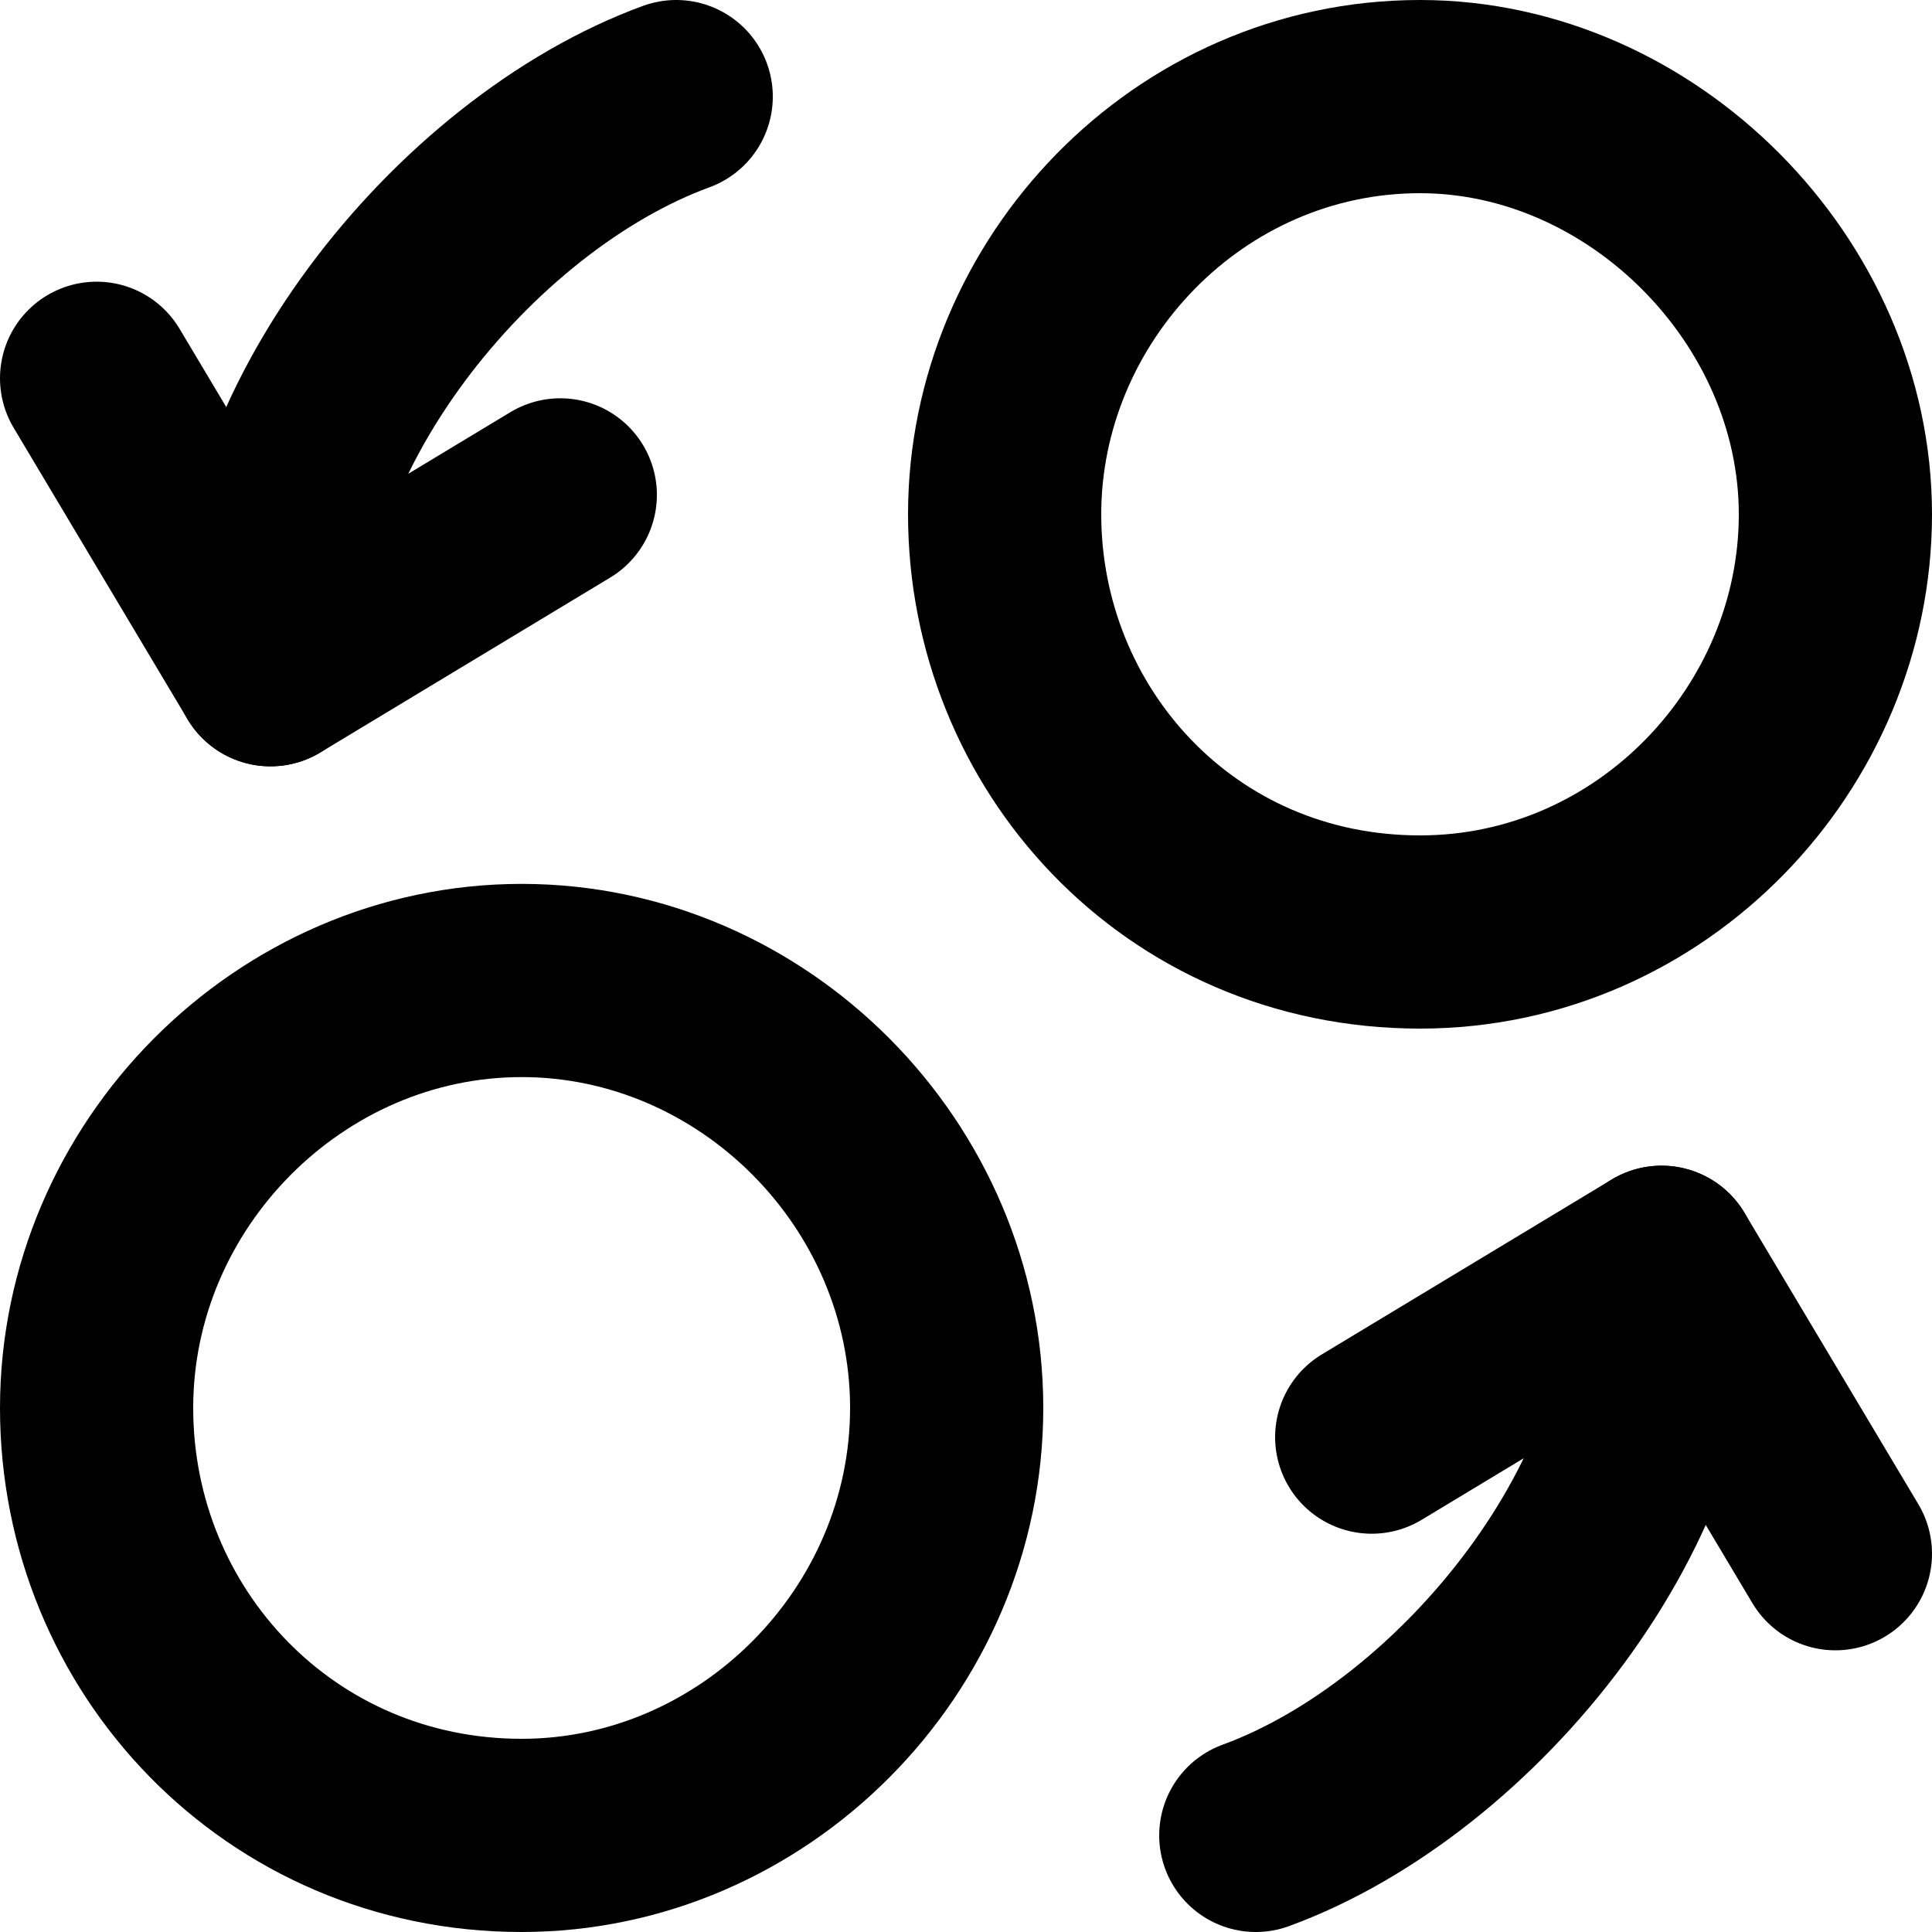
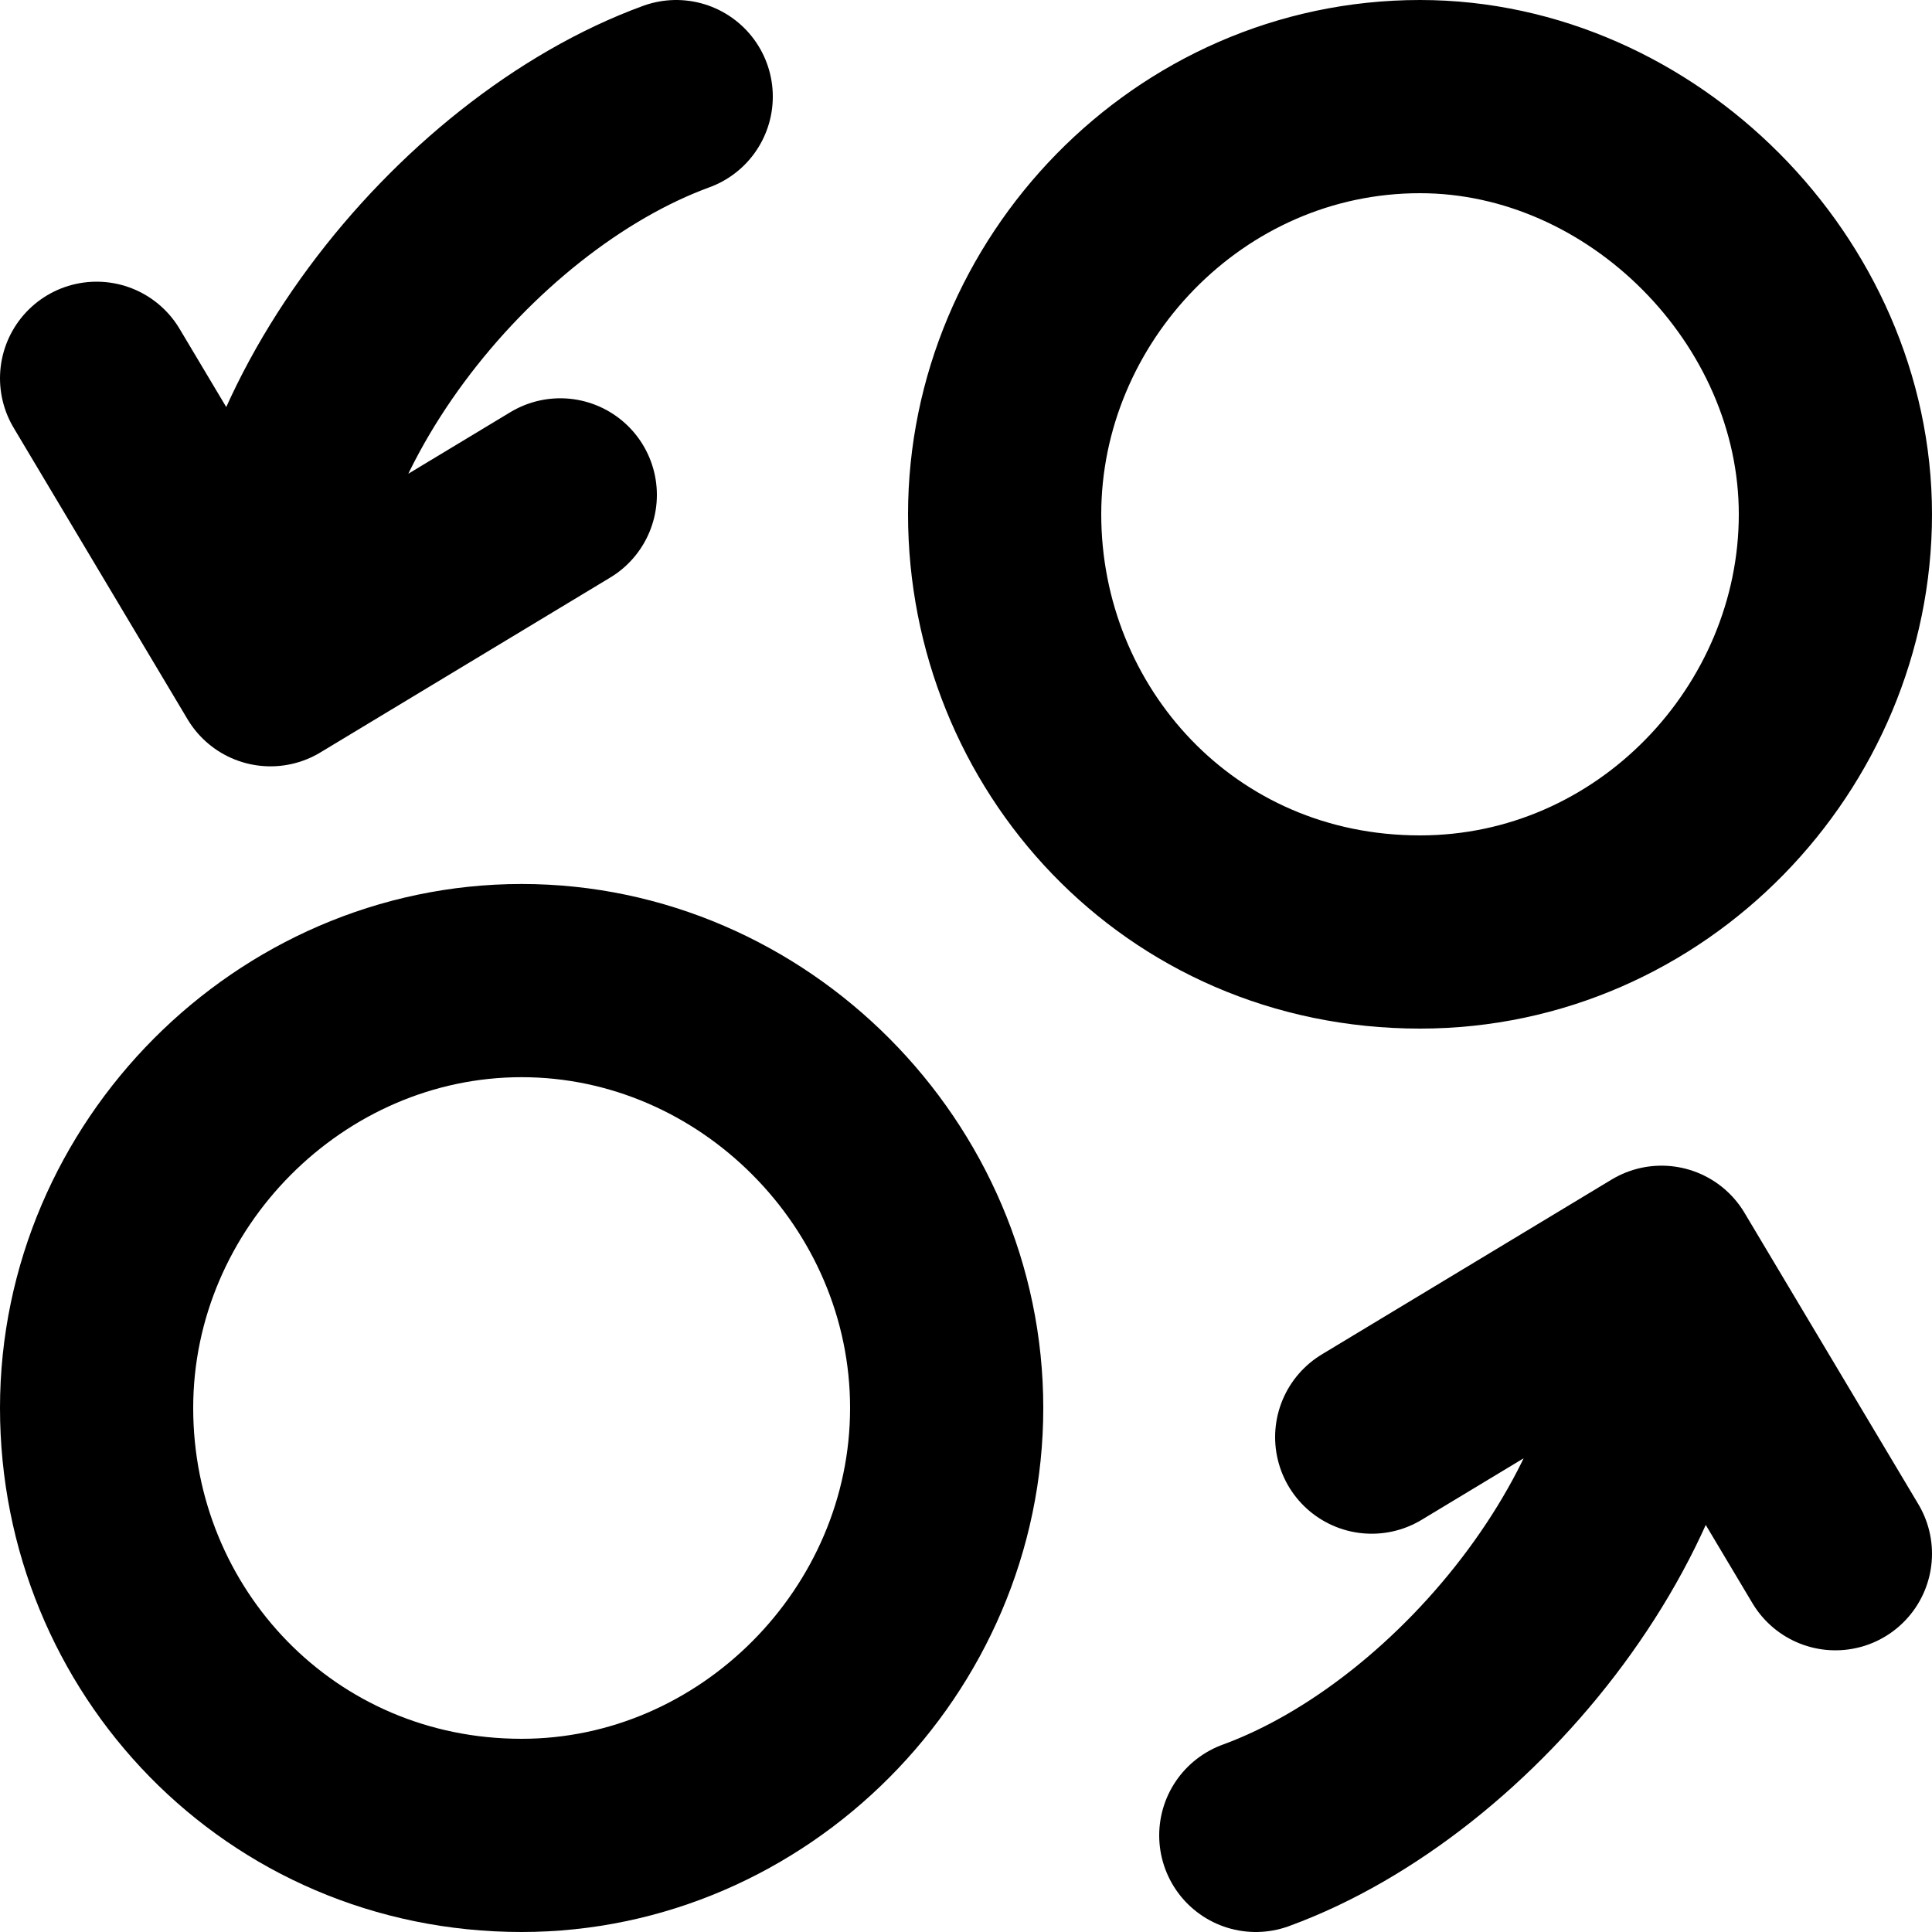
- <svg xmlns="http://www.w3.org/2000/svg" version="1.1" id="money-coin-swap" x="0px" y="0px" viewBox="0 0 20 20" enable-background="new 0 0 20 20" xml:space="preserve">
-   <g>
-     <path fill="none" stroke="currentColor" stroke-width="2" stroke-linecap="round" stroke-linejoin="round" d="M14.7,9.648   c2.4,0,4.3-2.011,4.3-4.324S17,1,14.7,1c-2.4,0-4.3,2.011-4.3,4.324S12.2,9.648,14.7,9.648L14.7,9.648z" />
-     <path fill="none" stroke="currentColor" stroke-width="2" stroke-linecap="round" stroke-linejoin="round" d="M5.4,19   c2.4,0,4.4-2.011,4.4-4.425s-2-4.425-4.4-4.425S1,12.162,1,14.575S2.9,19,5.4,19L5.4,19z" />
+ <svg xmlns="http://www.w3.org/2000/svg" viewBox="0 0 20 20">
+   <g fill="none" stroke="currentColor" stroke-width="2" stroke-linecap="round" stroke-linejoin="round">
+     <path d="M14.7 9.648c2.4 0 4.3-2.011 4.3-4.324S17 1 14.7 1c-2.4 0-4.3 2.011-4.3 4.324s1.8 4.324 4.3 4.324h0zM5.4 19c2.4 0 4.4-2.011 4.4-4.425s-2-4.424-4.4-4.424S1 12.162 1 14.575 2.9 19 5.4 19h0zM1 3.916l1.8 3.017 3-1.81M7 1c-2.2.804-4.4 3.52-4.2 5.933" />
    <g>
-       <path fill="none" stroke="currentColor" stroke-width="2" stroke-linecap="round" stroke-linejoin="round" d="M1,3.916l1.8,3.017    l3-1.81" />
-       <path fill="none" stroke="currentColor" stroke-width="2" stroke-linecap="round" stroke-linejoin="round" d="M7,1    C4.8,1.804,2.6,4.52,2.8,6.933" />
-     </g>
-     <g>
-       <path fill="none" stroke="currentColor" stroke-width="2" stroke-linecap="round" stroke-linejoin="round" d="M19,16.084l-1.8-3.017    l-3,1.81" />
-       <path fill="none" stroke="currentColor" stroke-width="2" stroke-linecap="round" stroke-linejoin="round" d="M13,19    c2.2-0.804,4.4-3.52,4.2-5.933" />
+       <path d="M19 16.084l-1.8-3.017-3 1.81M13 19c2.2-.804 4.4-3.52 4.2-5.933" />
    </g>
  </g>
</svg>
